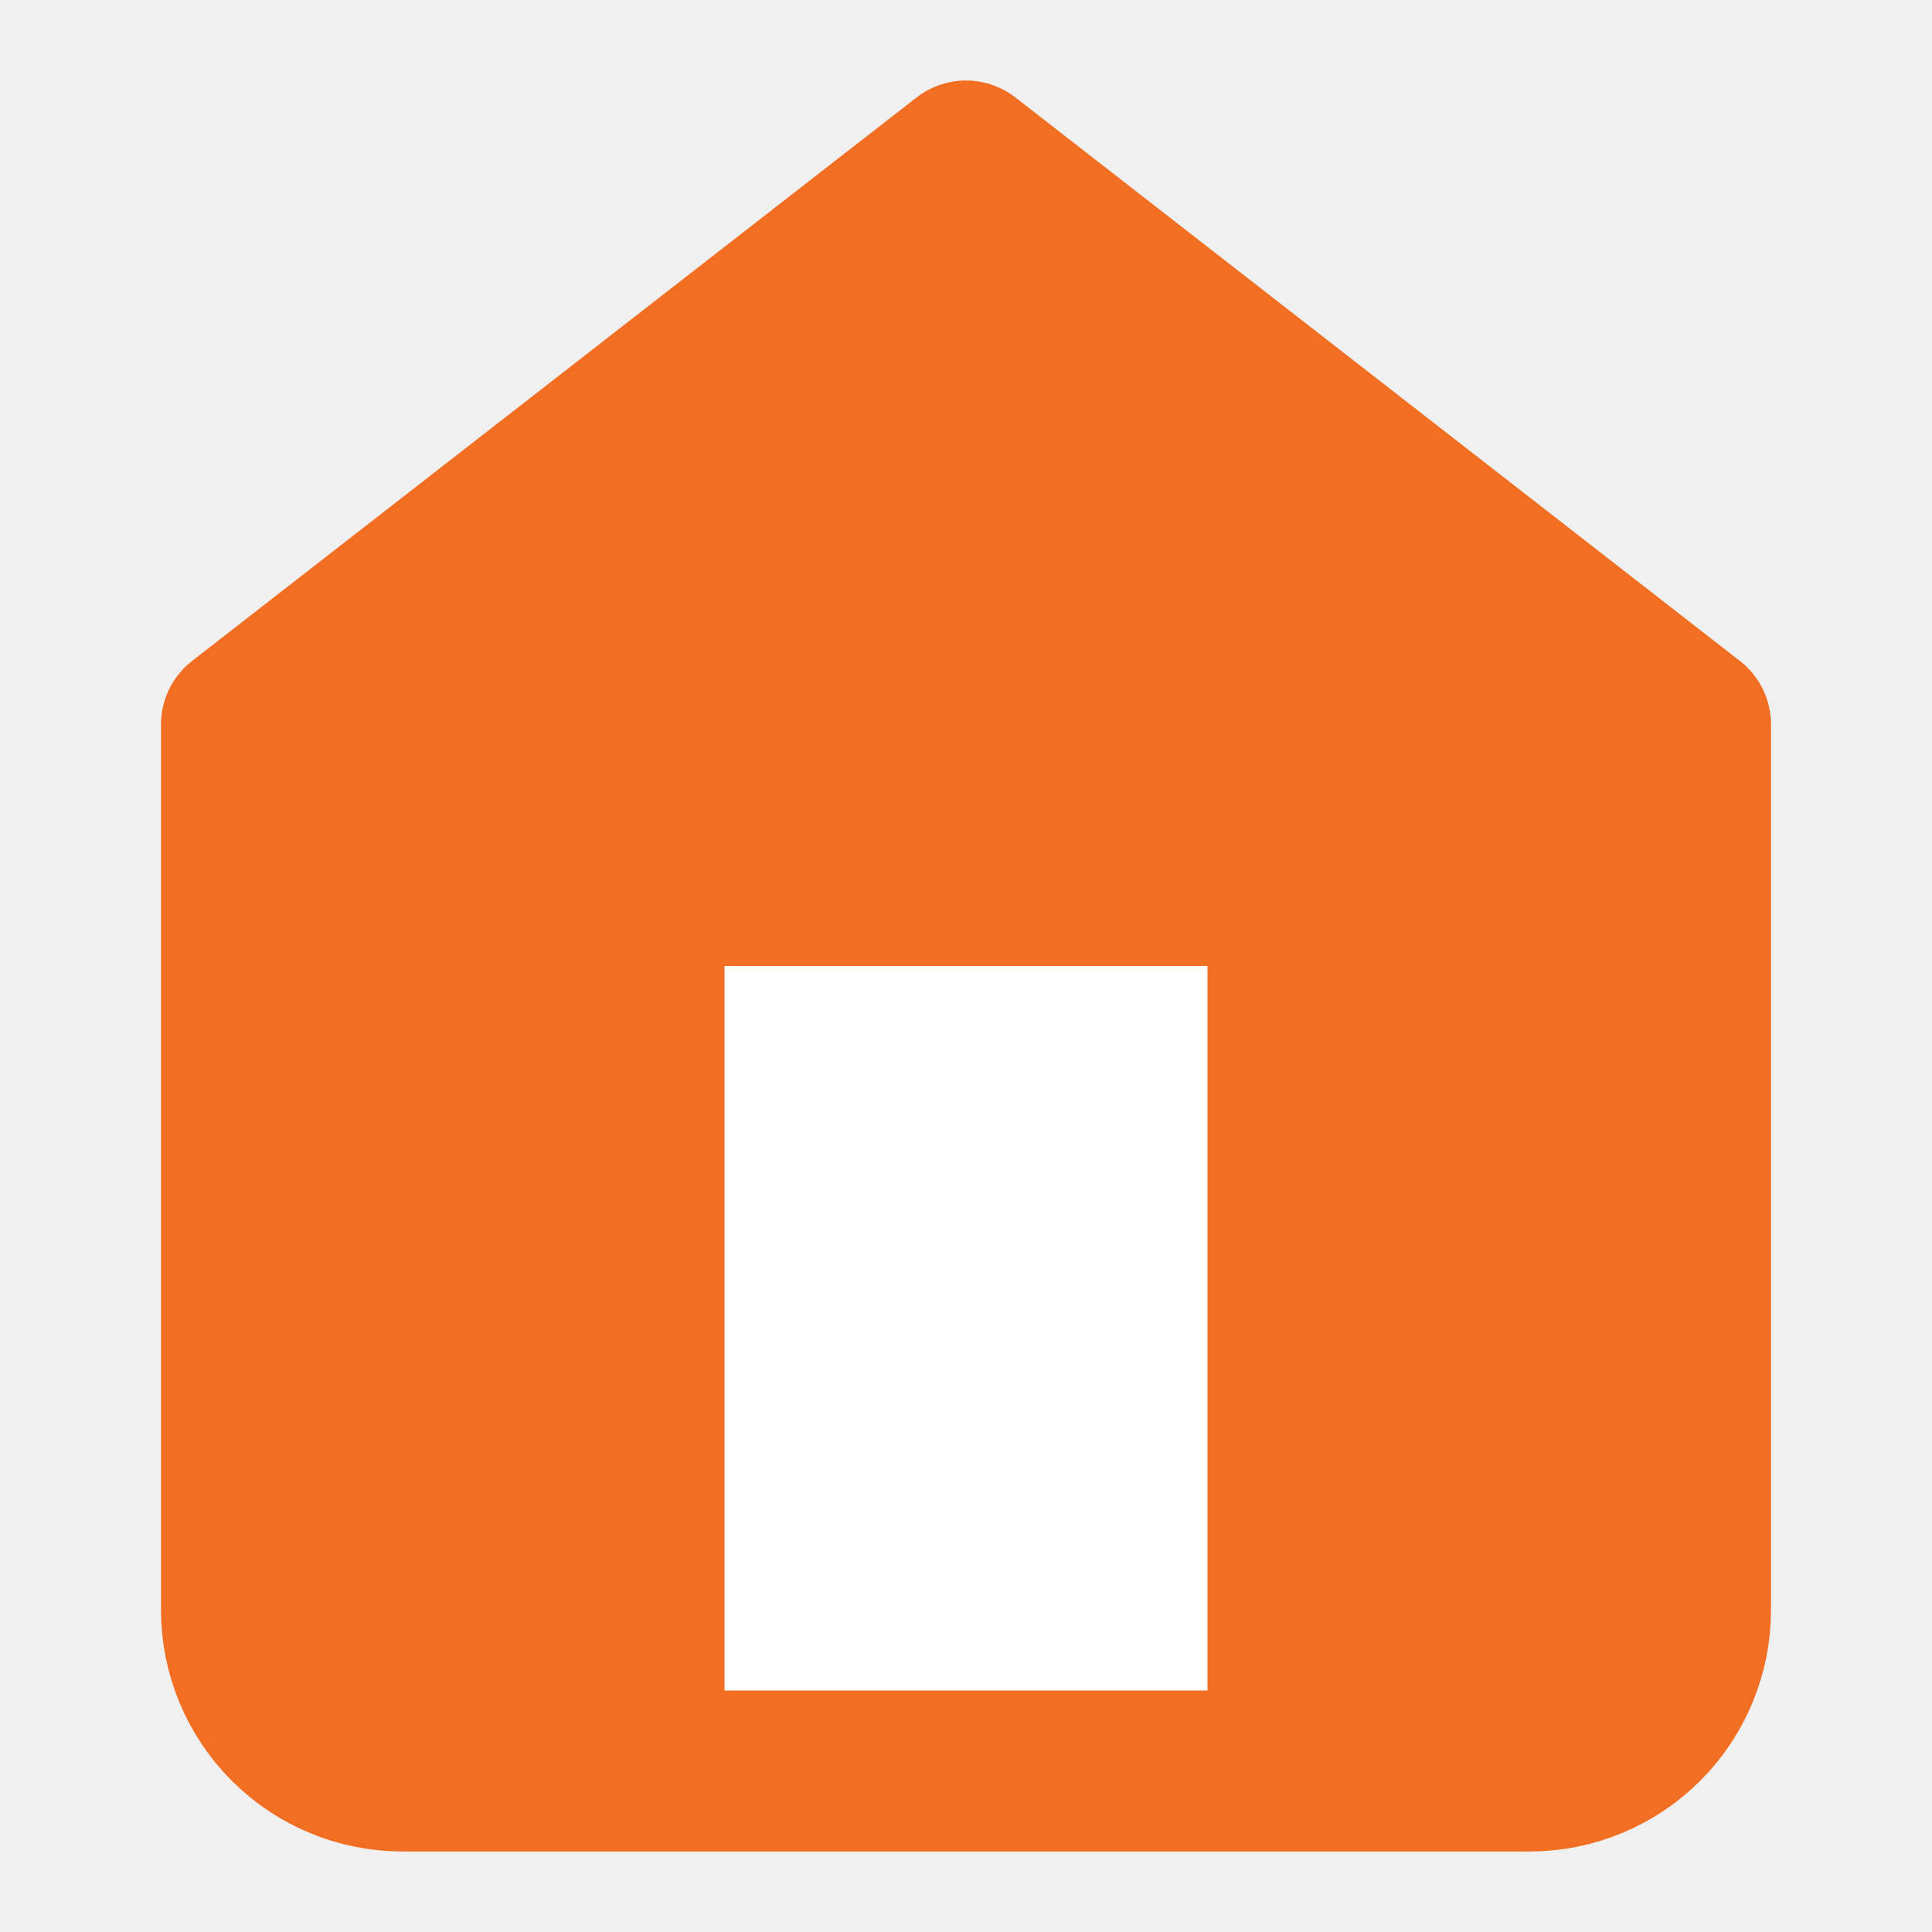
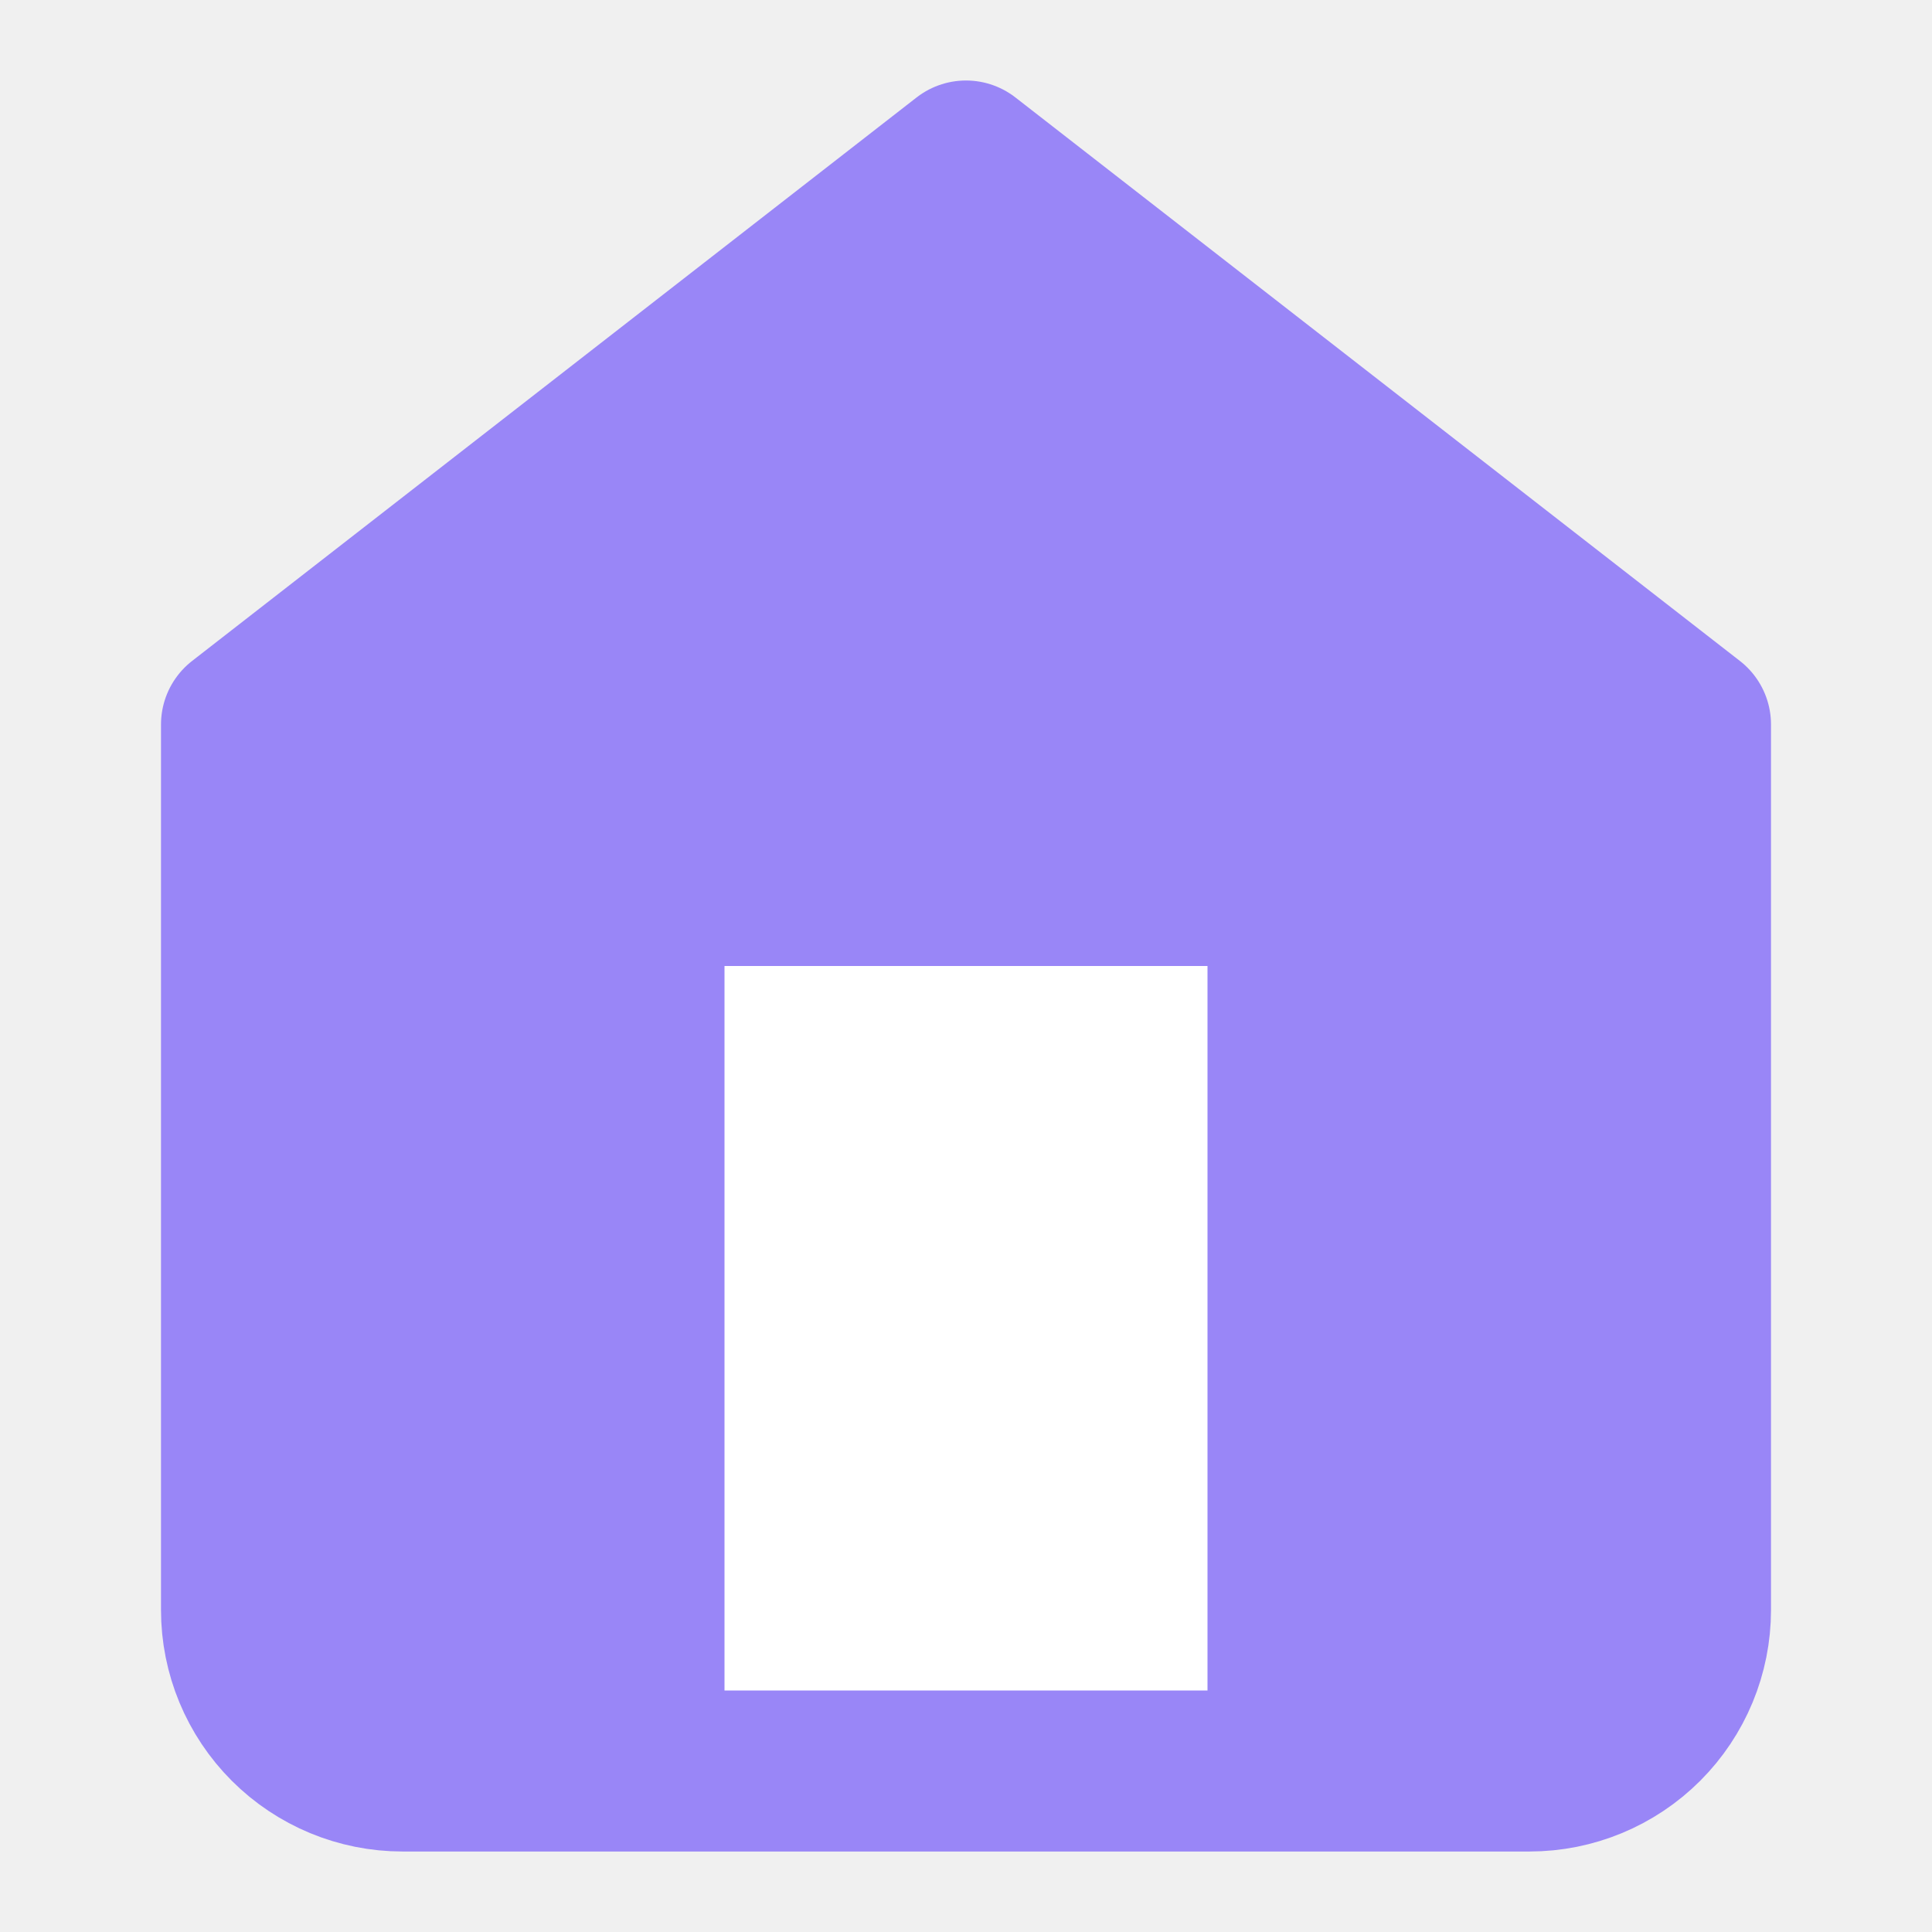
<svg xmlns="http://www.w3.org/2000/svg" width="24" height="24" viewBox="0 0 24 24" fill="none">
-   <path d="M3 9L12 2L21 9V20C21 20.53 20.789 21.039 20.414 21.414C20.039 21.789 19.53 22 19 22H5C4.47 22 3.961 21.789 3.586 21.414C3.211 21.039 3 20.53 3 20V9Z" fill="#F26E22" stroke="#F26E22" stroke-width="2" stroke-linecap="round" stroke-linejoin="round" />
+   <path d="M3 9L12 2L21 9V20C21 20.53 20.789 21.039 20.414 21.414C20.039 21.789 19.53 22 19 22H5C4.47 22 3.961 21.789 3.586 21.414C3.211 21.039 3 20.53 3 20V9Z" fill="#9986F7" stroke="#9986F7" stroke-width="2" stroke-linecap="round" stroke-linejoin="round" />
  <path d="M8 21V11H16V21" fill="white" />
-   <path d="M8 21V11H16V21" stroke="#F26E22" stroke-width="2" stroke-linecap="round" stroke-linejoin="round" />
+   <path d="M8 21V11H16V21" stroke="#9986F7" stroke-width="2" stroke-linecap="round" stroke-linejoin="round" />
</svg>
